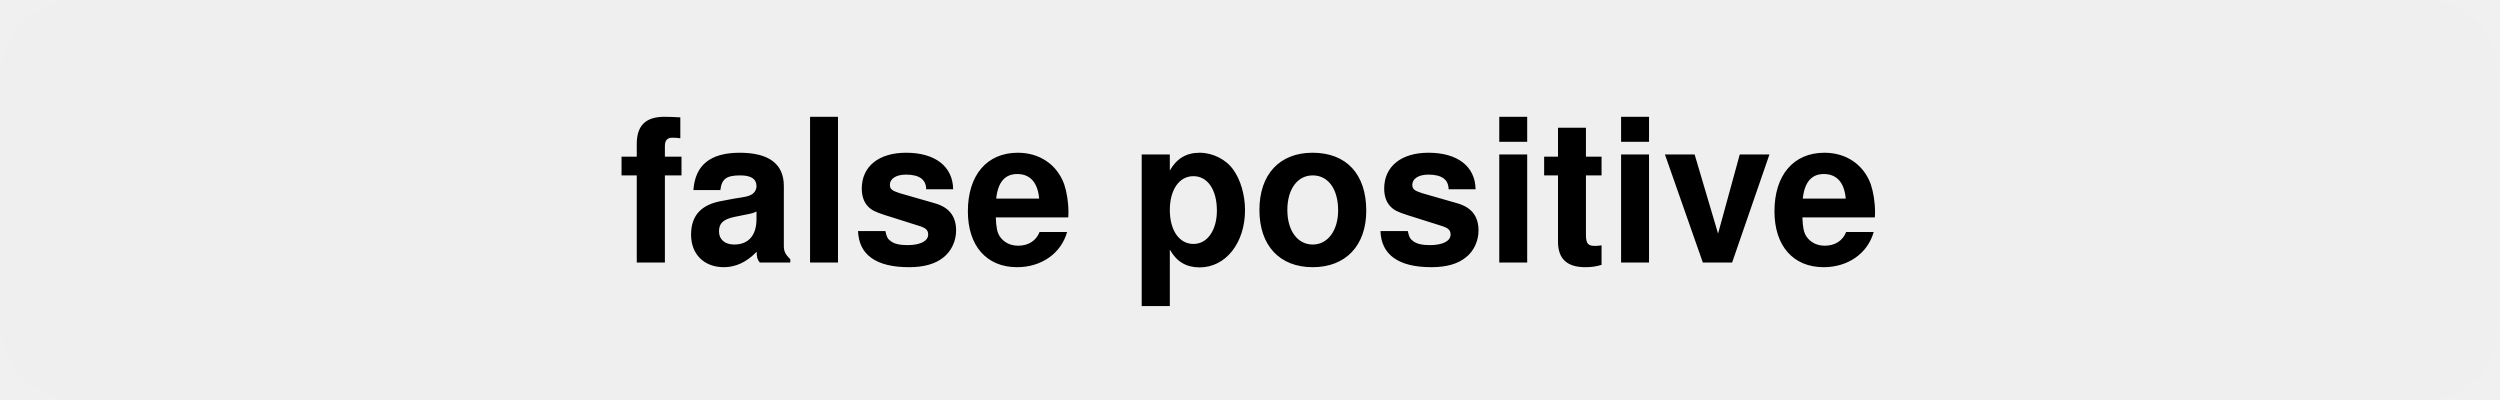
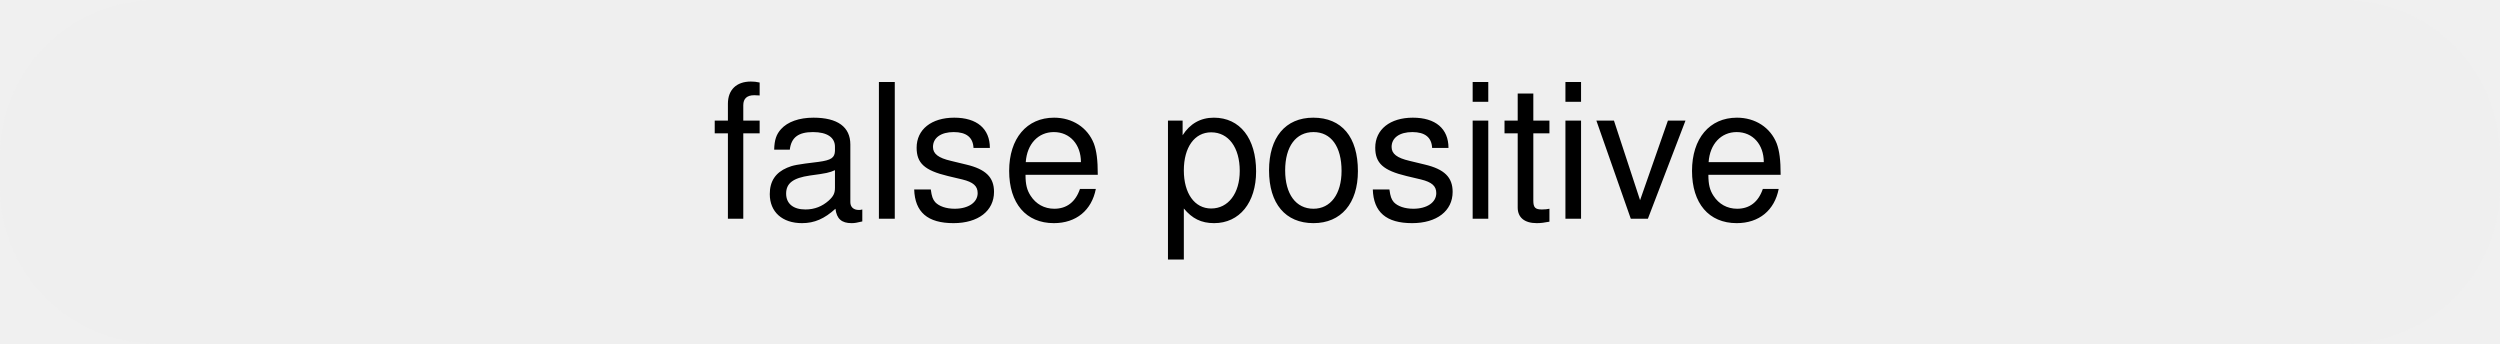
- <svg xmlns="http://www.w3.org/2000/svg" width="200" height="32">
+ <svg xmlns="http://www.w3.org/2000/svg" width="160" height="22">
  <clipPath id="a">
-     <rect width="200" height="32" rx="6" fill="#fff" />
+     <rect width="160" height="22" rx="10" fill="#fff" />
  </clipPath>
  <g clip-path="url(#a)">
-     <path fill="#efefef" d="M0 0h200v32H0z" />
+     <path fill="#efefef" d="M0 0h160v22H0z" />
  </g>
-   <g fill="#000" font-family="Helvetica, arial, nimbussansl, liberationsans, freesans, clean, sans-serif" font-size="16" font-weight="600" text-anchor="middle">
-     <text x="100" y="21">false positive</text>
+   <g fill="#000" font-family="Helvetica, arial, nimbussansl, liberationsans, freesans, clean, sans-serif" font-size="12" font-weight="400" text-anchor="middle">
+     <text x="80" y="14">false positive</text>
  </g>
</svg>
